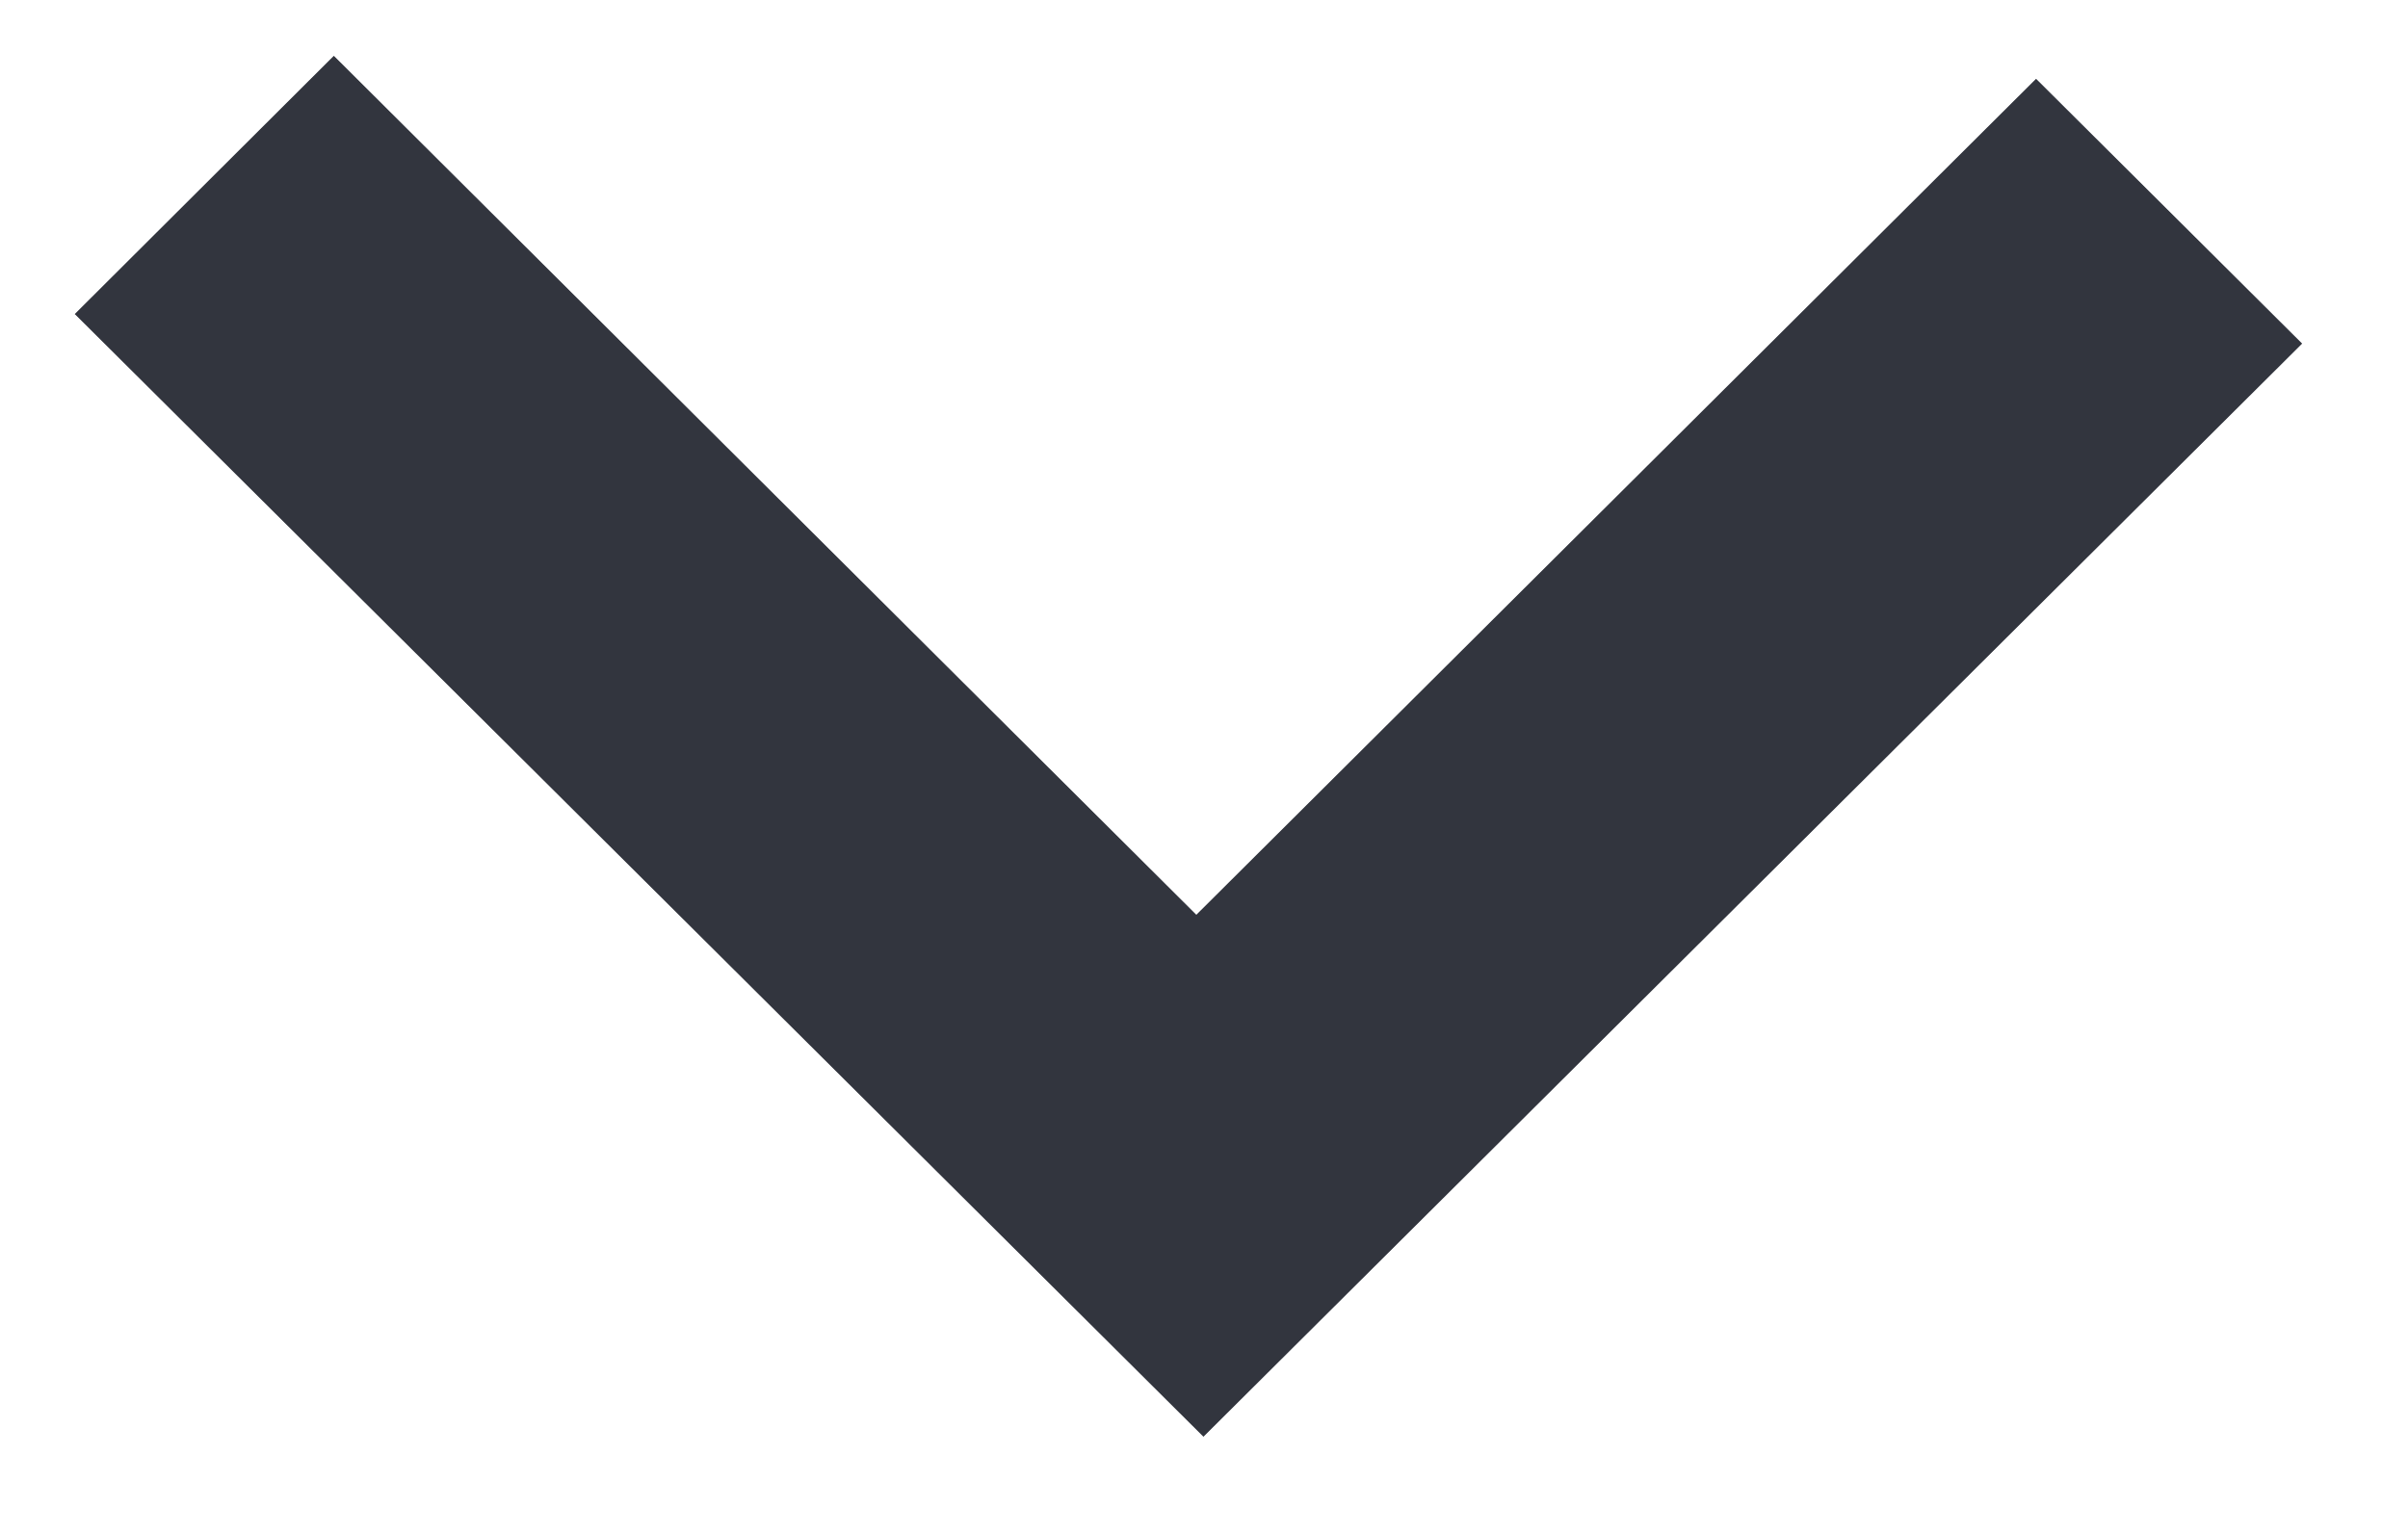
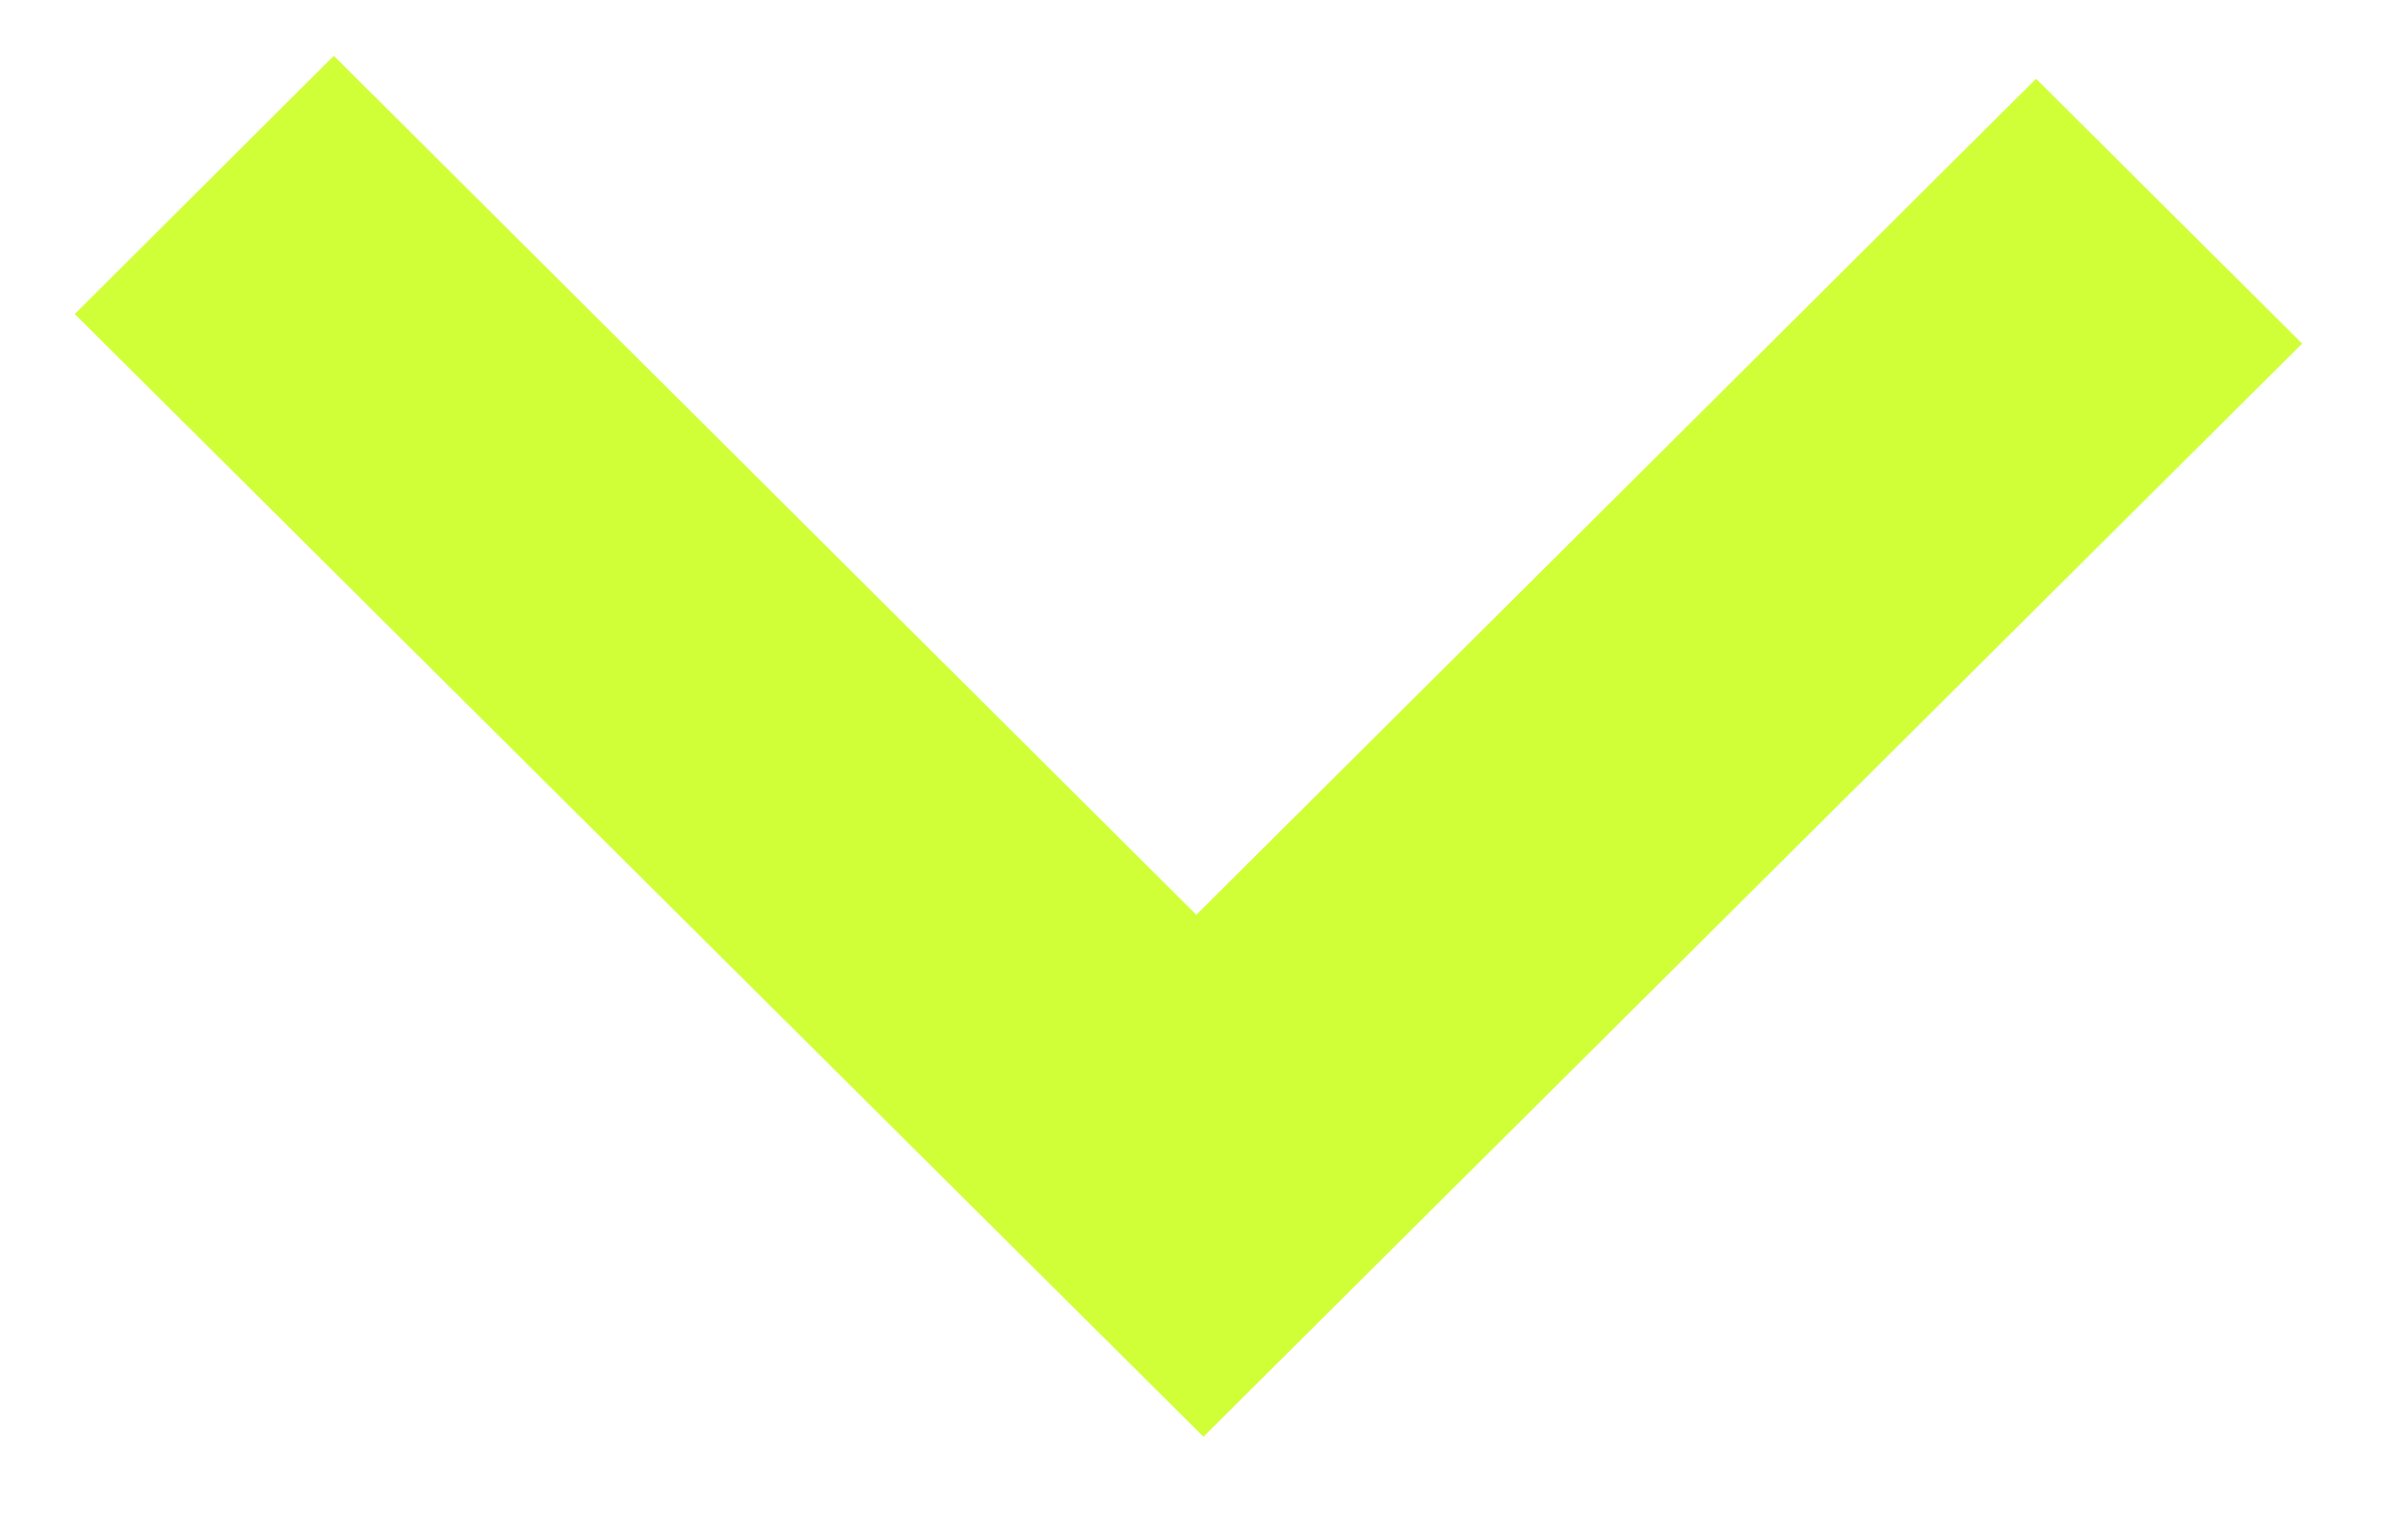
<svg xmlns="http://www.w3.org/2000/svg" width="22" height="14" viewBox="0 0 22 14" fill="none">
-   <path id="Vector" d="M10.995 13.13L0.683 2.87L3.05 0.51L10.93 8.36L18.602 0.72L21.033 3.14L10.995 13.13Z" fill="#32353E" />
+   <path id="Vector" d="M10.995 13.13L0.683 2.87L3.05 0.51L10.93 8.36L18.602 0.72L21.033 3.14L10.995 13.13Z" fill="#D0ff38" />
</svg>
